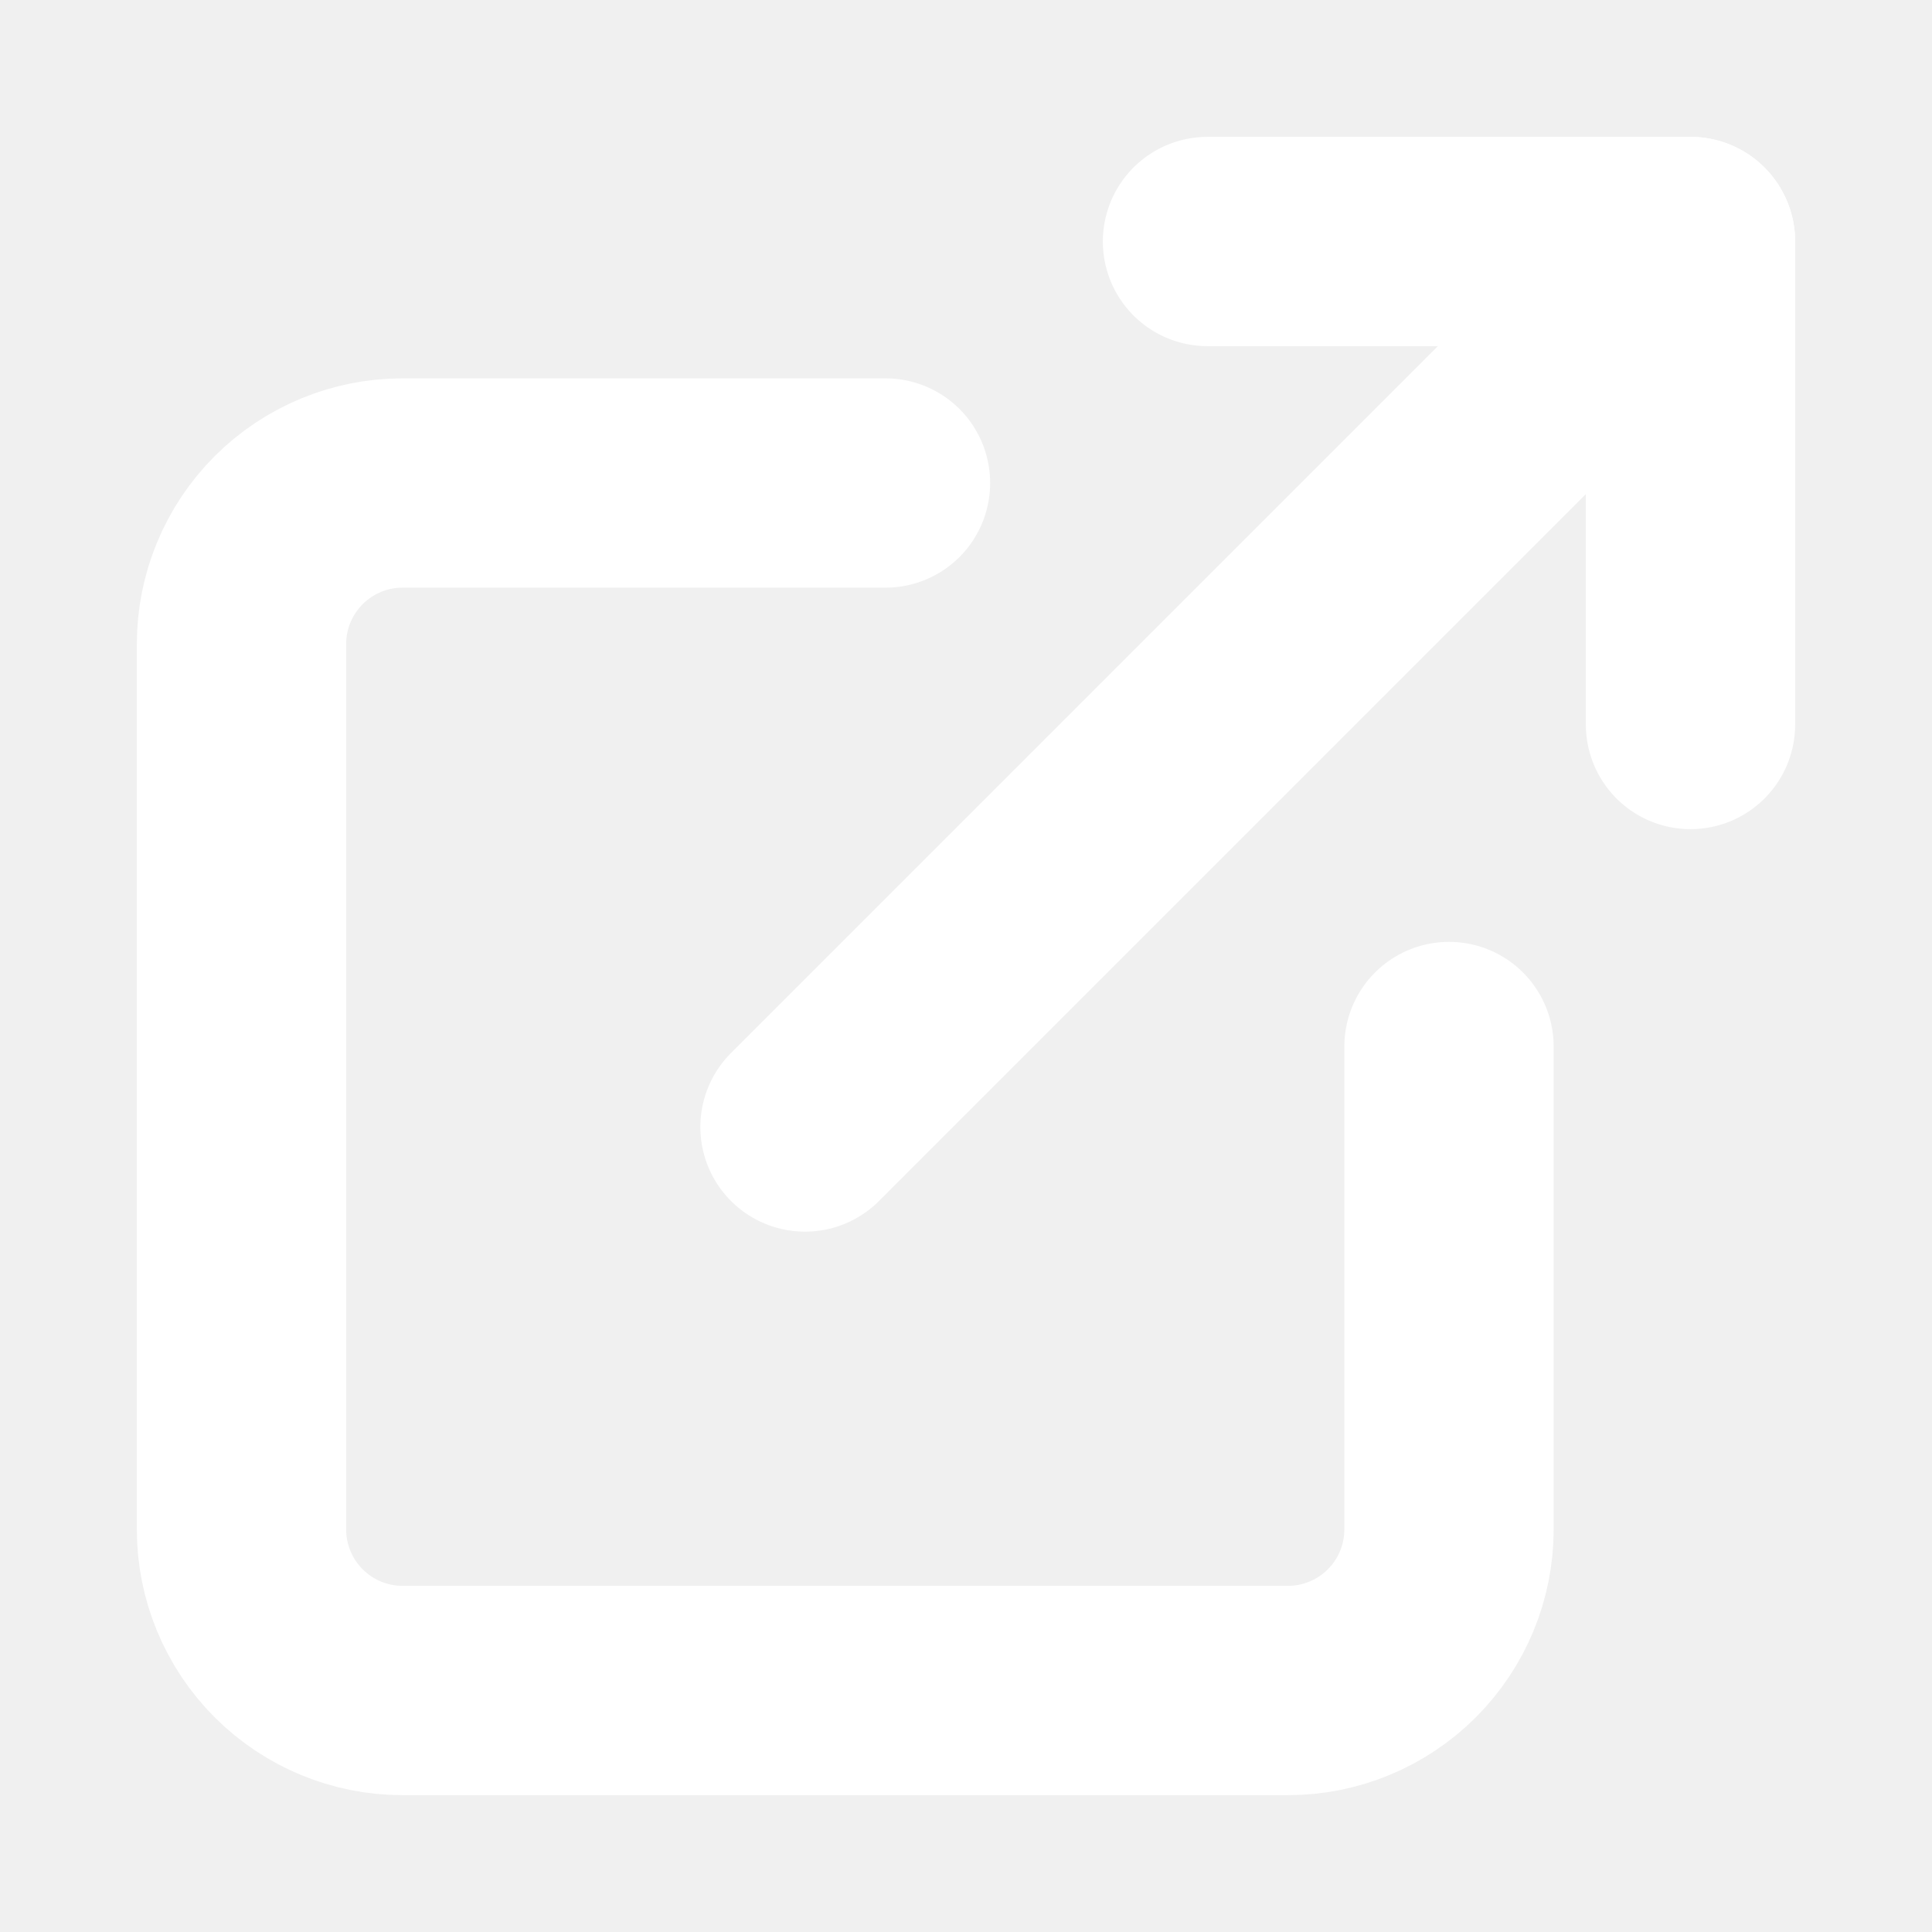
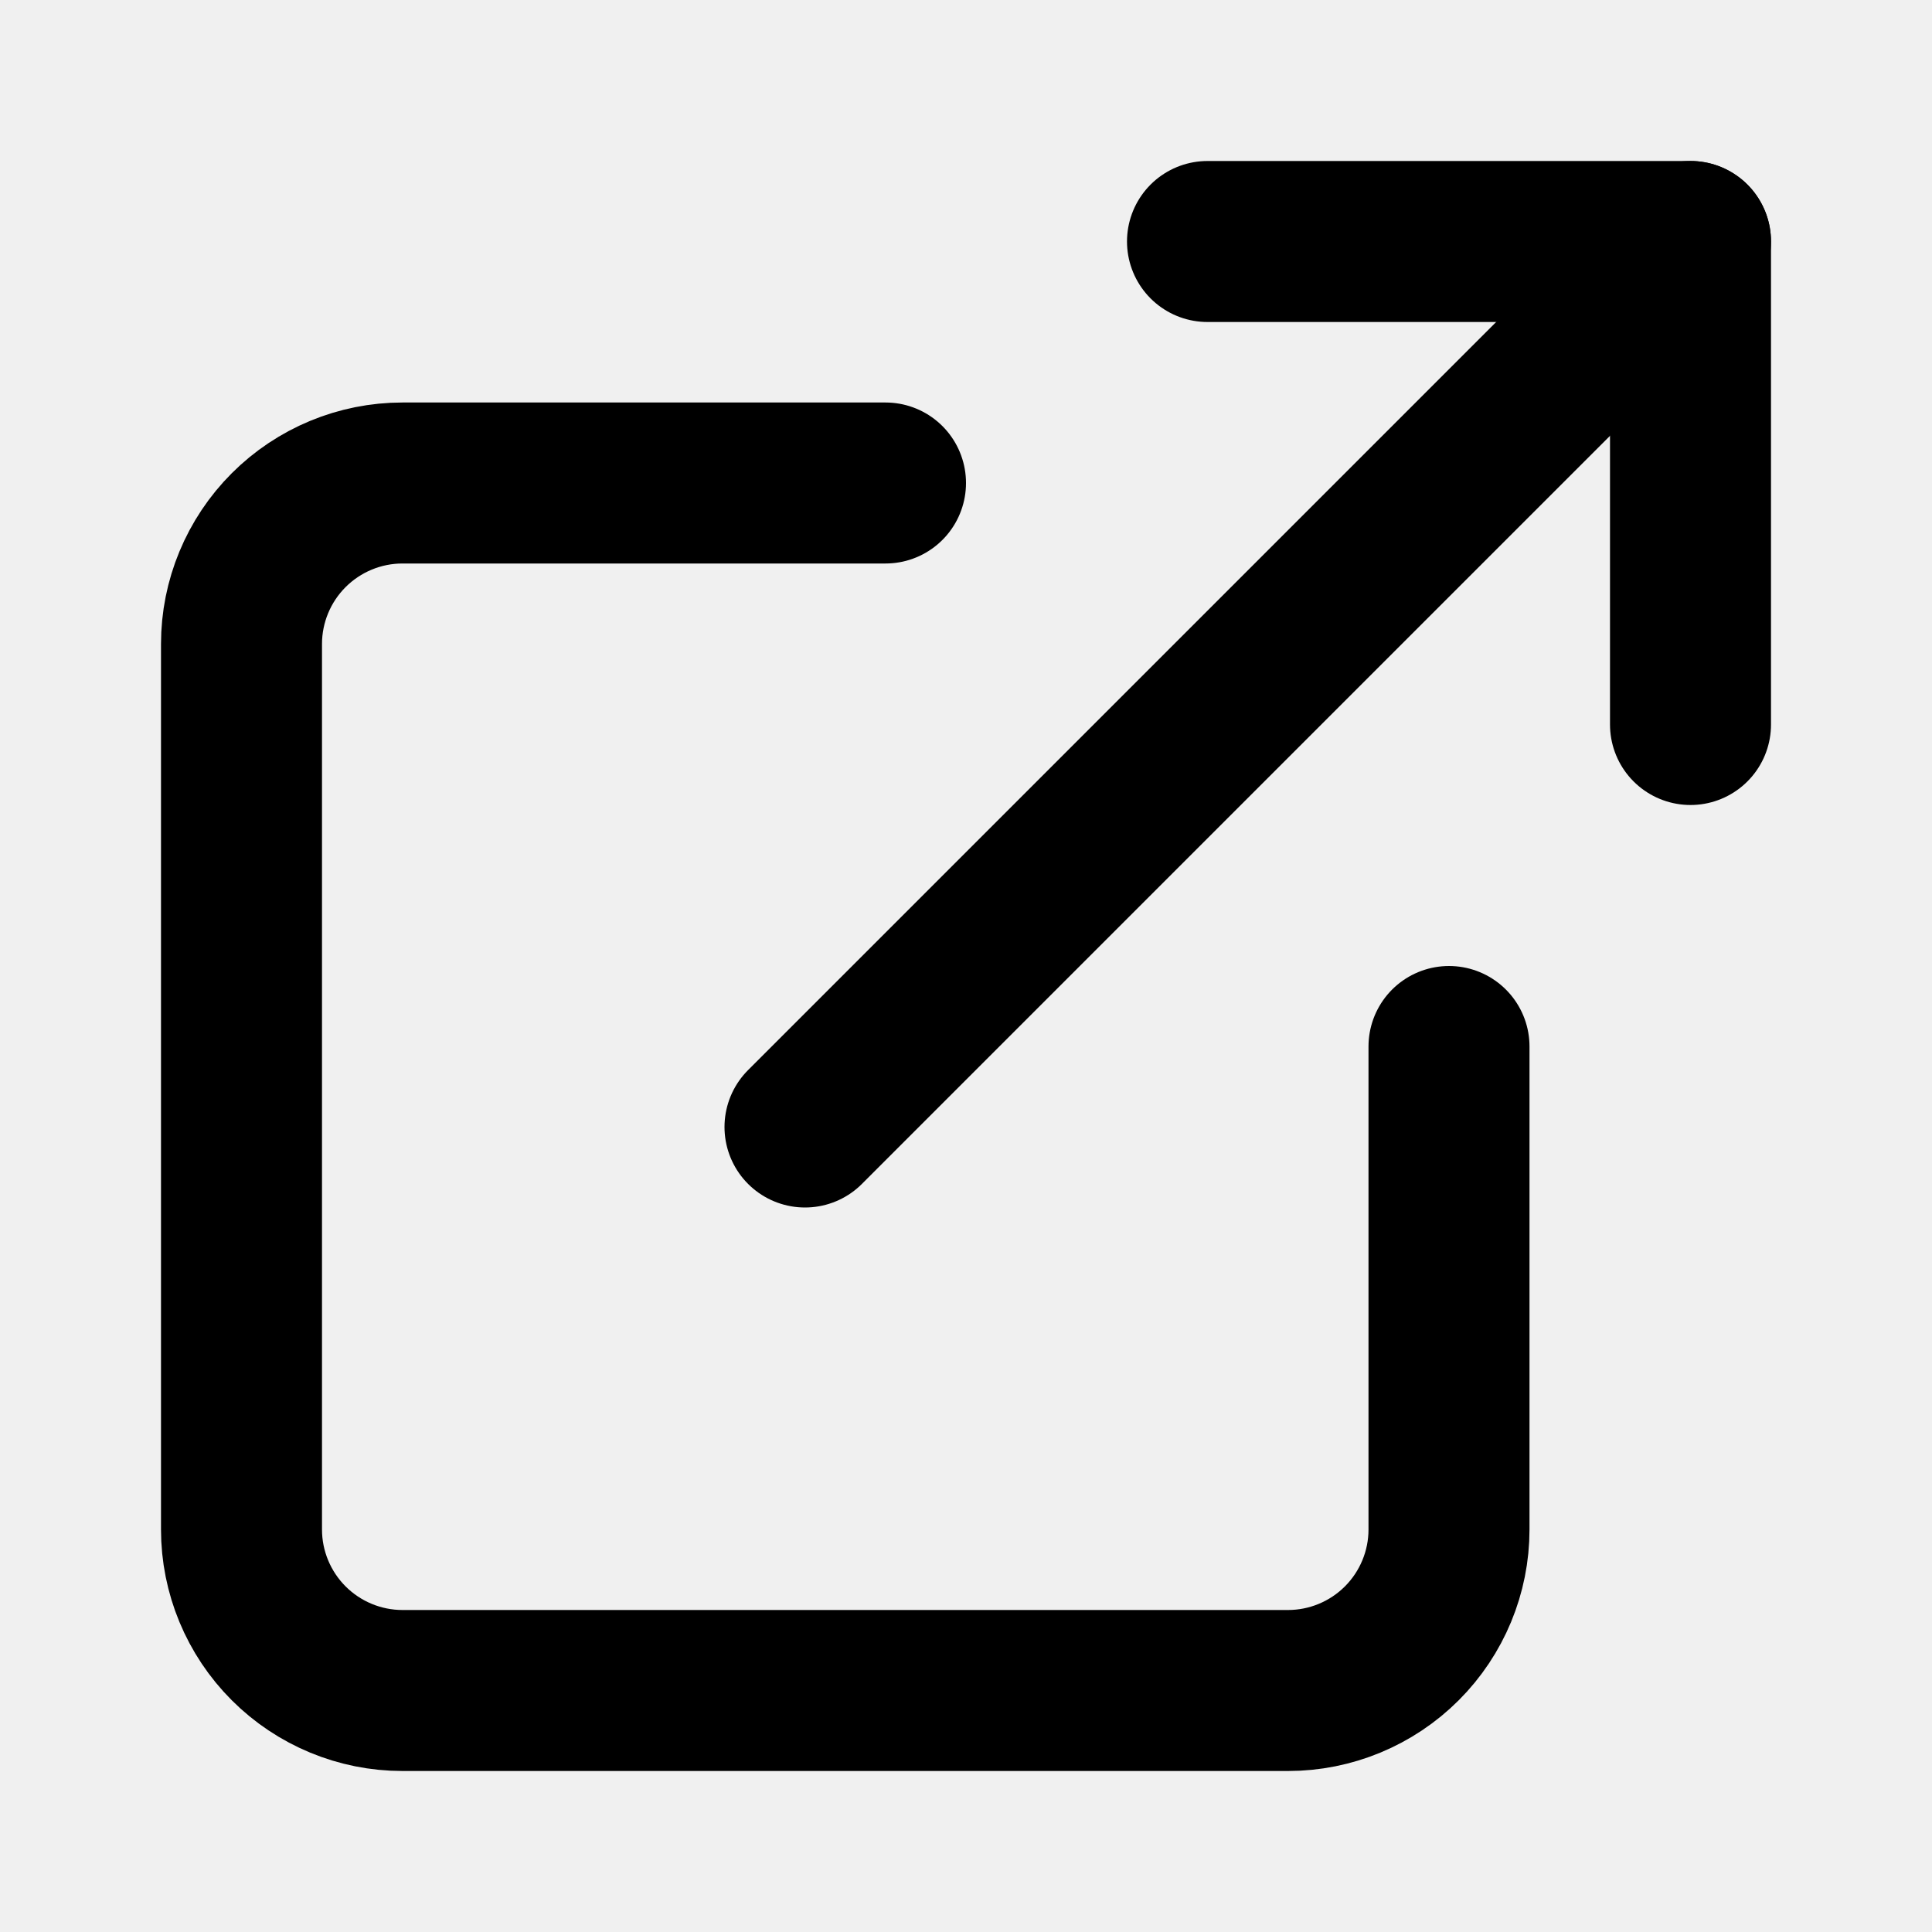
<svg xmlns="http://www.w3.org/2000/svg" width="24" height="24" viewBox="0 0 24 24" fill="none">
-   <path d="M18 13V19C18 19.53 17.789 20.039 17.414 20.414C17.039 20.789 16.53 21 16 21H5C4.47 21 3.961 20.789 3.586 20.414C3.211 20.039 3 19.53 3 19V8C3 7.47 3.211 6.961 3.586 6.586C3.961 6.211 4.47 6 5 6H11" stroke="white" stroke-width="2.6" stroke-linecap="round" stroke-linejoin="round" />
-   <path d="M15 3H21V9" stroke="white" stroke-width="2.6" stroke-linecap="round" stroke-linejoin="round" />
-   <path d="M10 14L21 3" stroke="white" stroke-width="2.6" stroke-linecap="round" stroke-linejoin="round" />
+   <path d="M18 13V19C18 19.53 17.789 20.039 17.414 20.414C17.039 20.789 16.53 21 16 21H5C4.47 21 3.961 20.789 3.586 20.414C3.211 20.039 3 19.53 3 19V8C3 7.47 3.211 6.961 3.586 6.586C3.961 6.211 4.47 6 5 6H11" stroke="black" stroke-width="2" stroke-linecap="round" stroke-linejoin="round" />
+   <path d="M15 3H21V9" stroke="black" stroke-width="2" stroke-linecap="round" stroke-linejoin="round" />
+   <path d="M10 14L21 3" stroke="black" stroke-width="2" stroke-linecap="round" stroke-linejoin="round" />
</svg>
